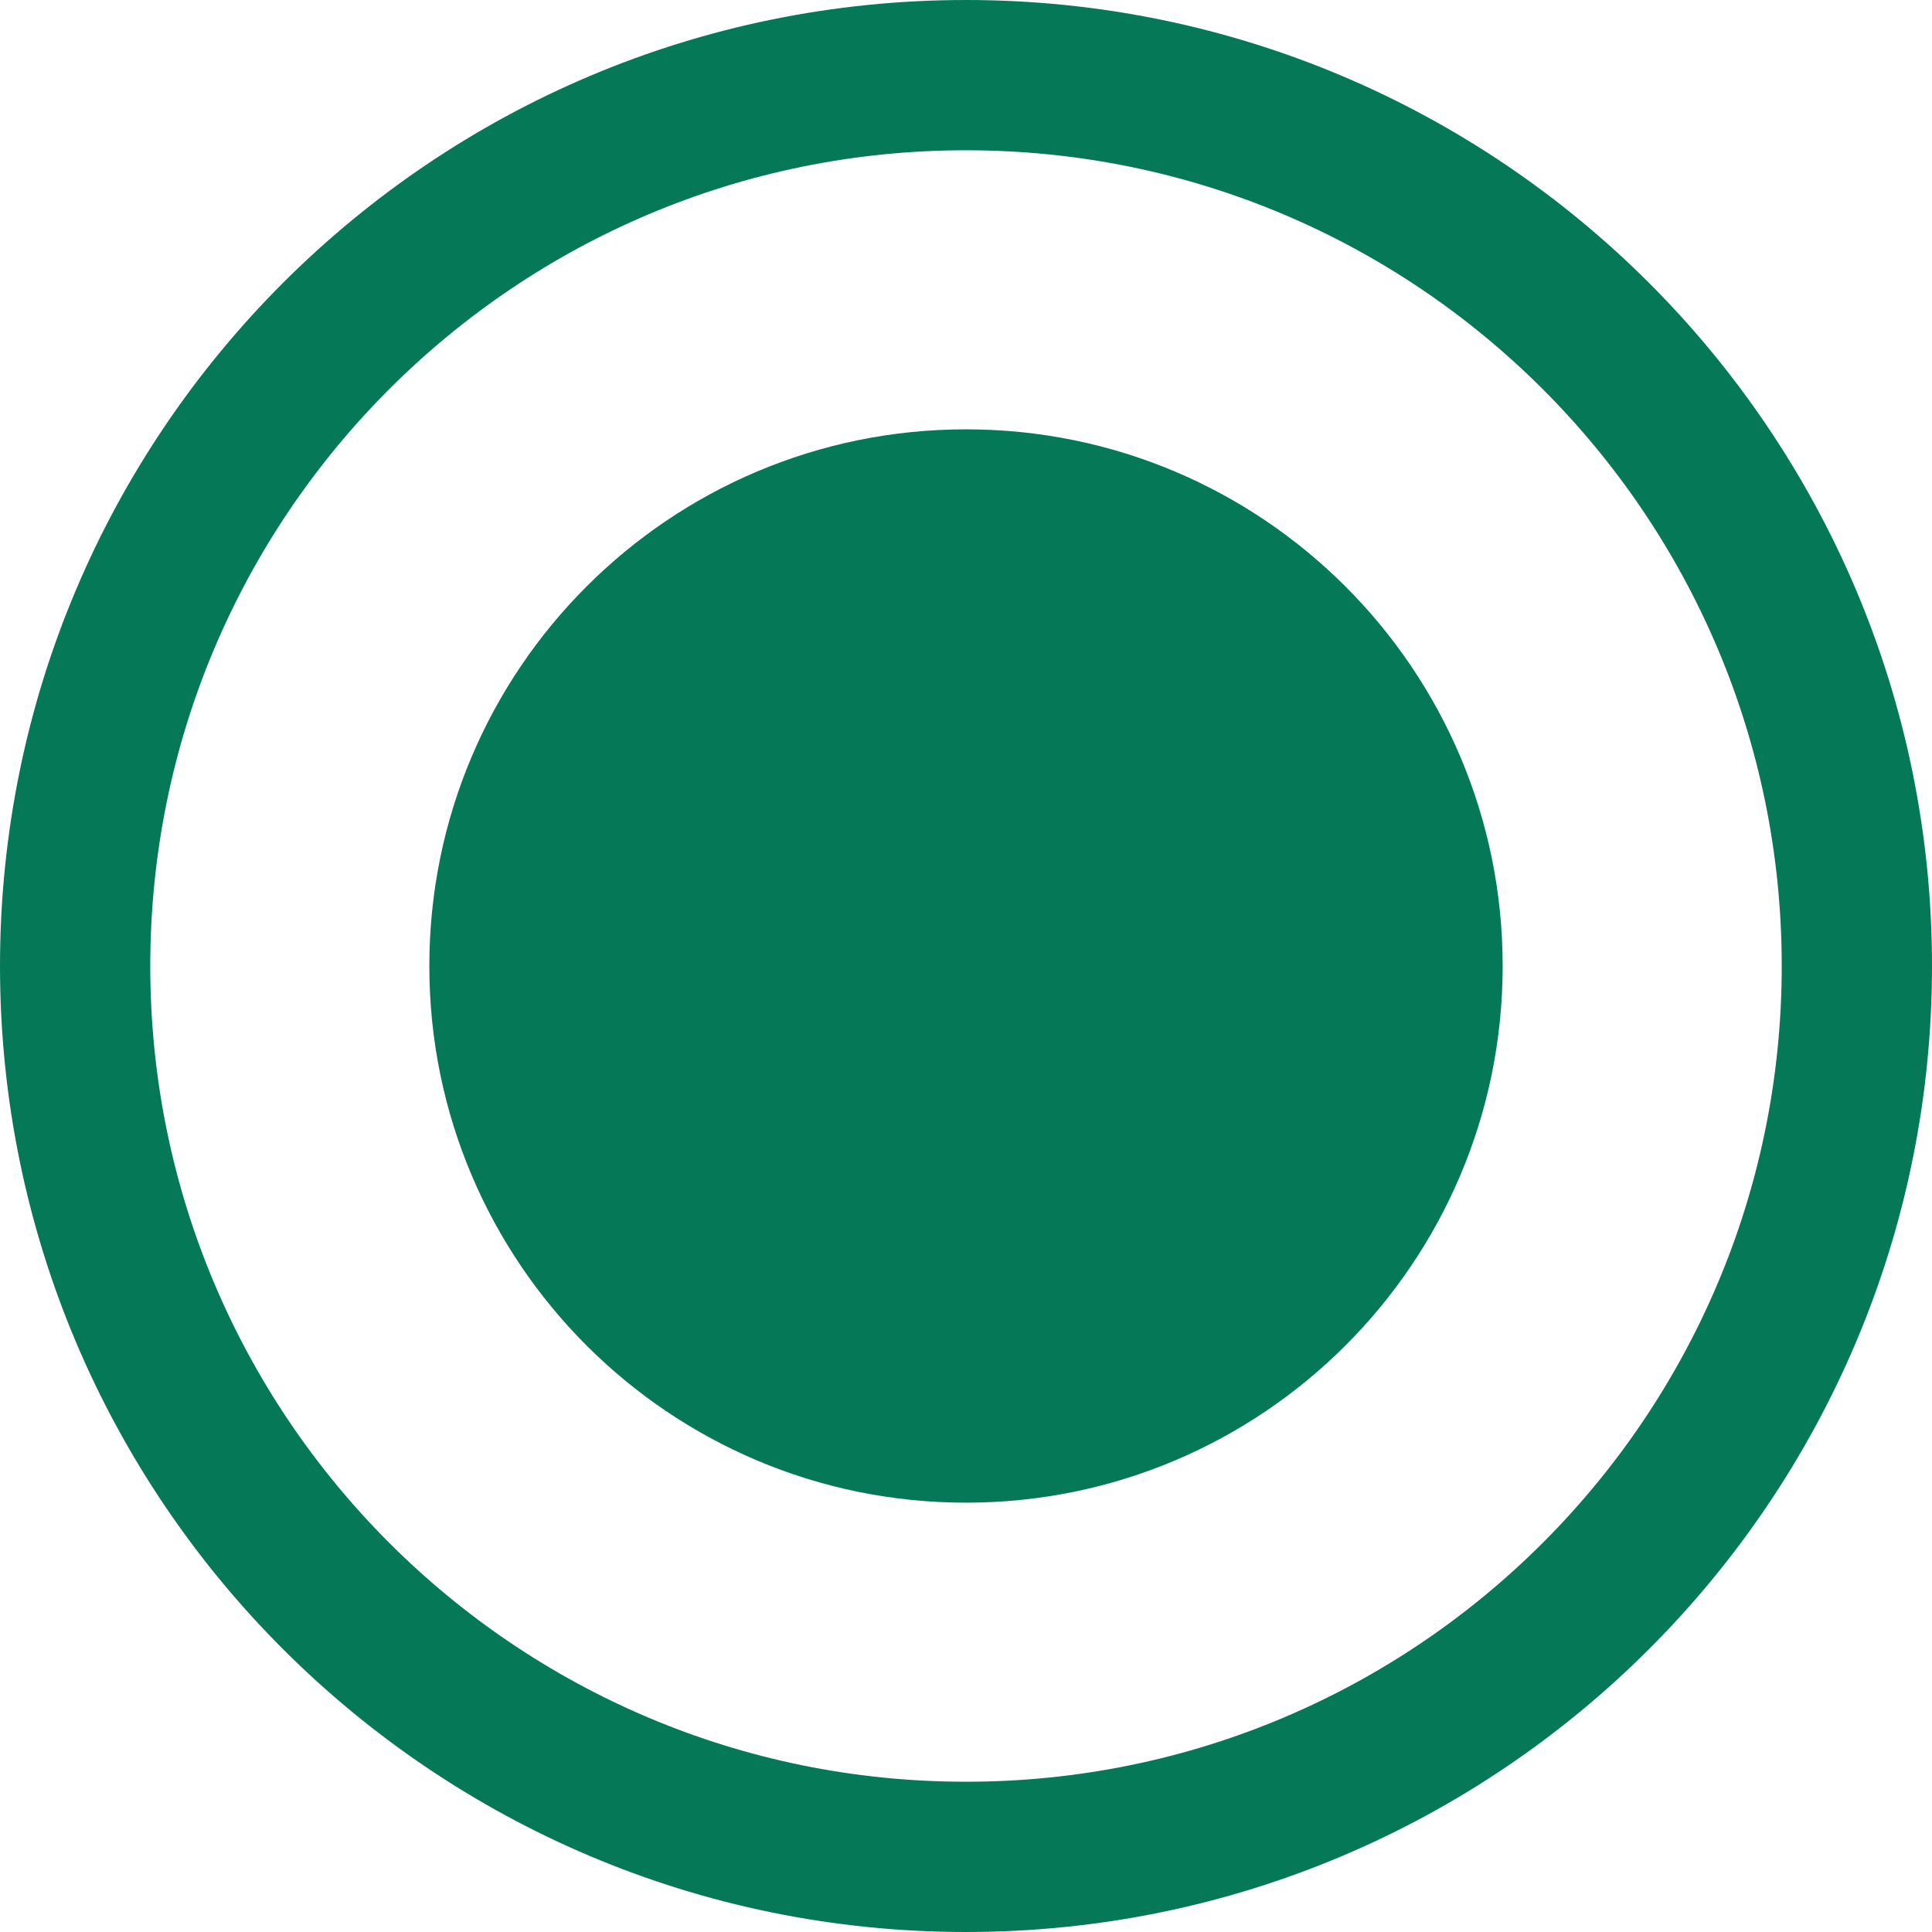
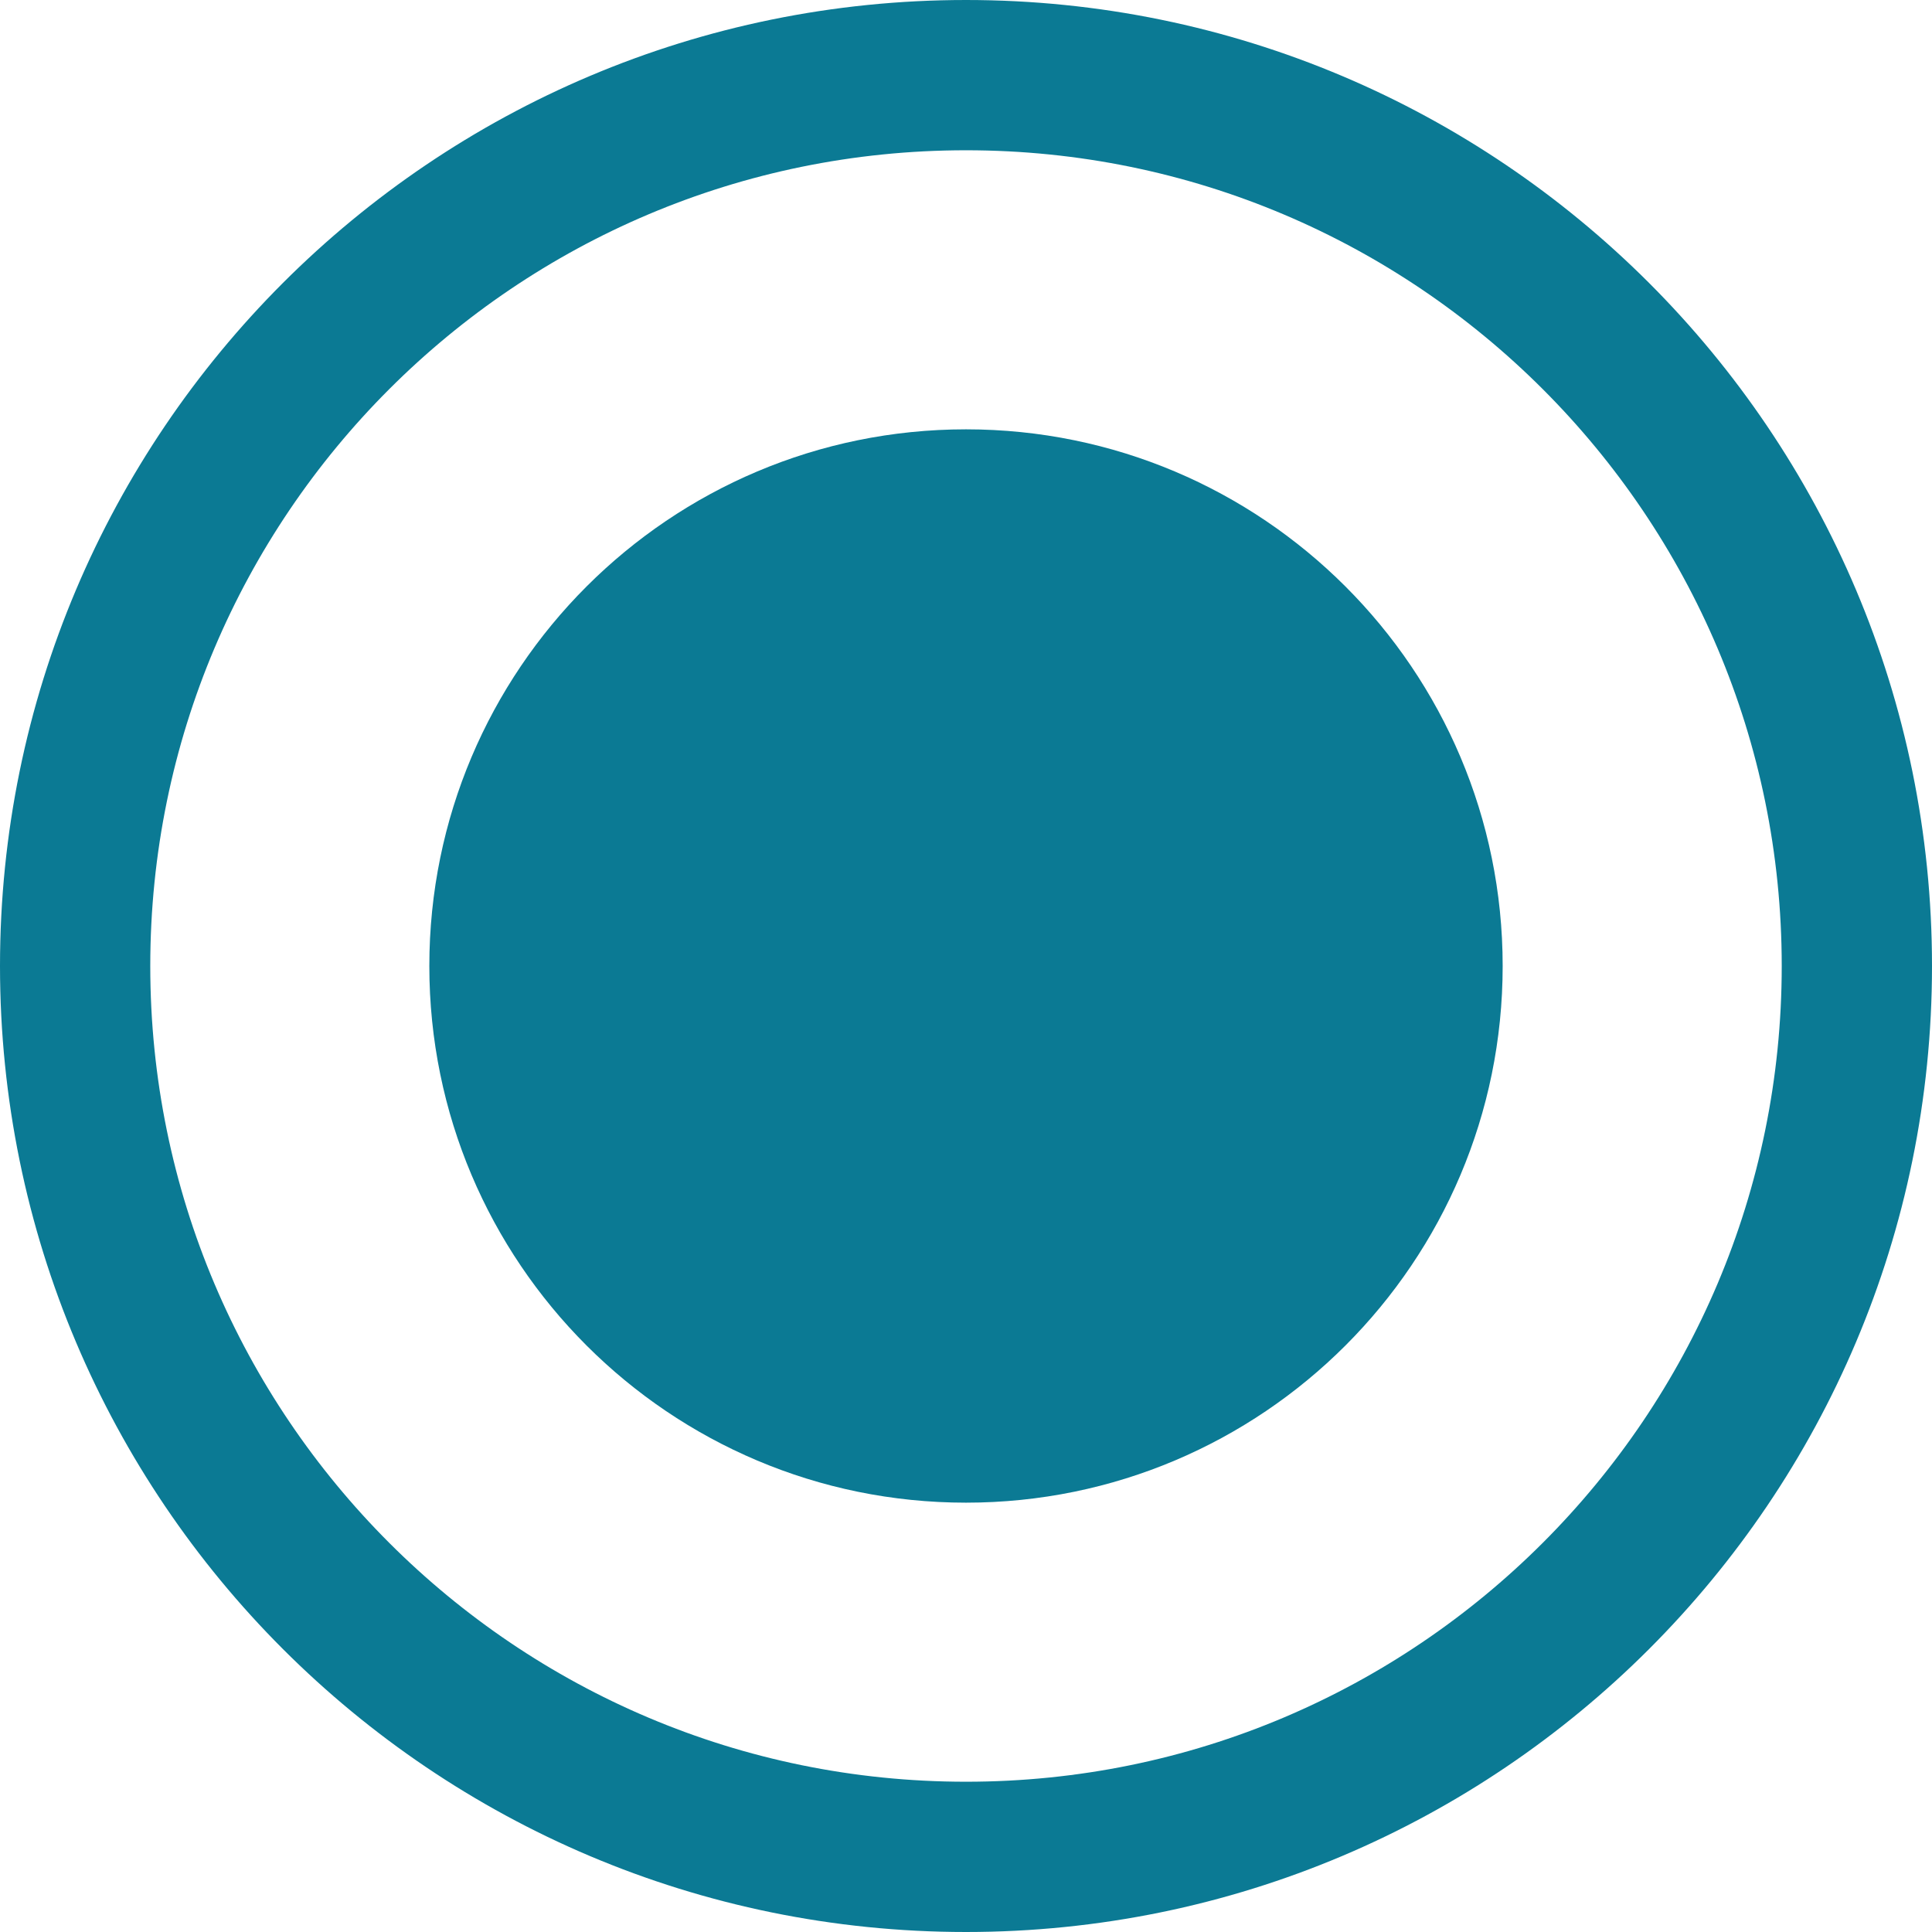
<svg xmlns="http://www.w3.org/2000/svg" width="18" height="18" viewBox="0 0 18 18" fill="none">
-   <rect x="0.7" y="0.7" width="16.6" height="16.6" rx="8.3" stroke="#047857" stroke-width="1.4" />
-   <rect x="4" y="4" width="10" height="10" rx="5" fill="#047857" />
+   <rect x="0.7" y="0.7" width="16.6" height="16.6" rx="8.3" stroke="#0B7A94" stroke-width="1.4" />
+   <rect x="4" y="4" width="10" height="10" rx="5" fill="#0B7A94" />
</svg>
